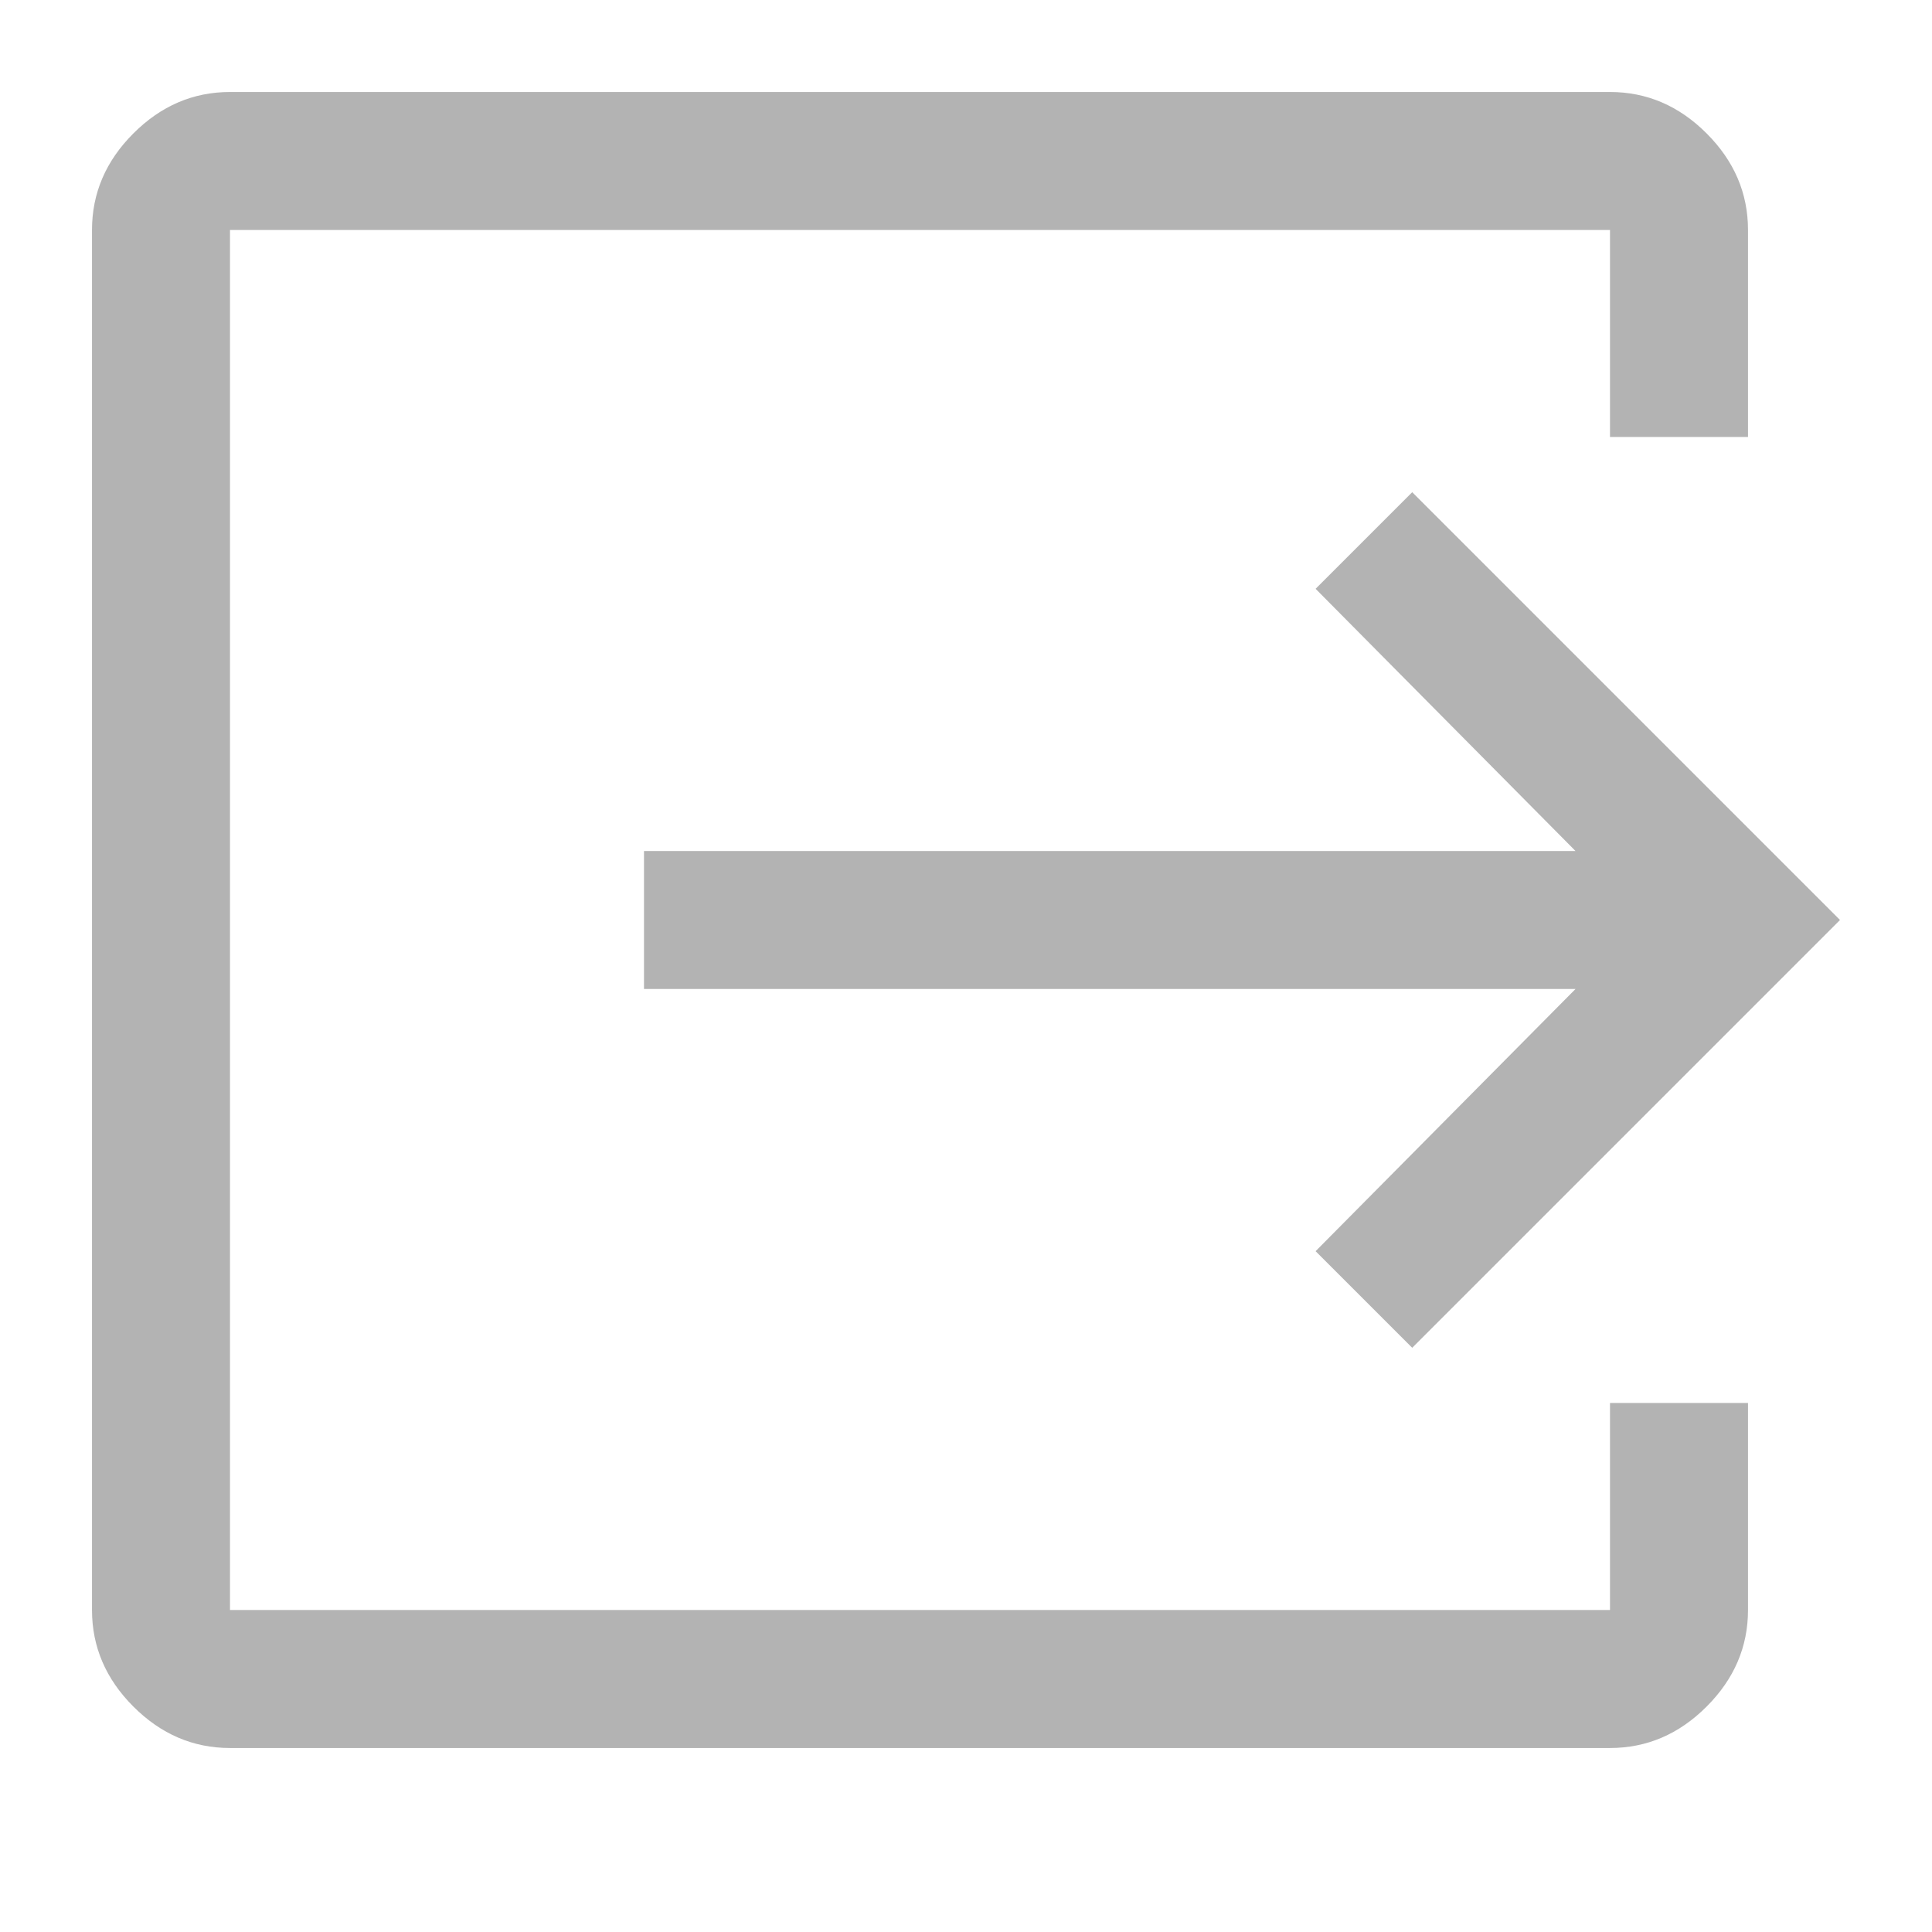
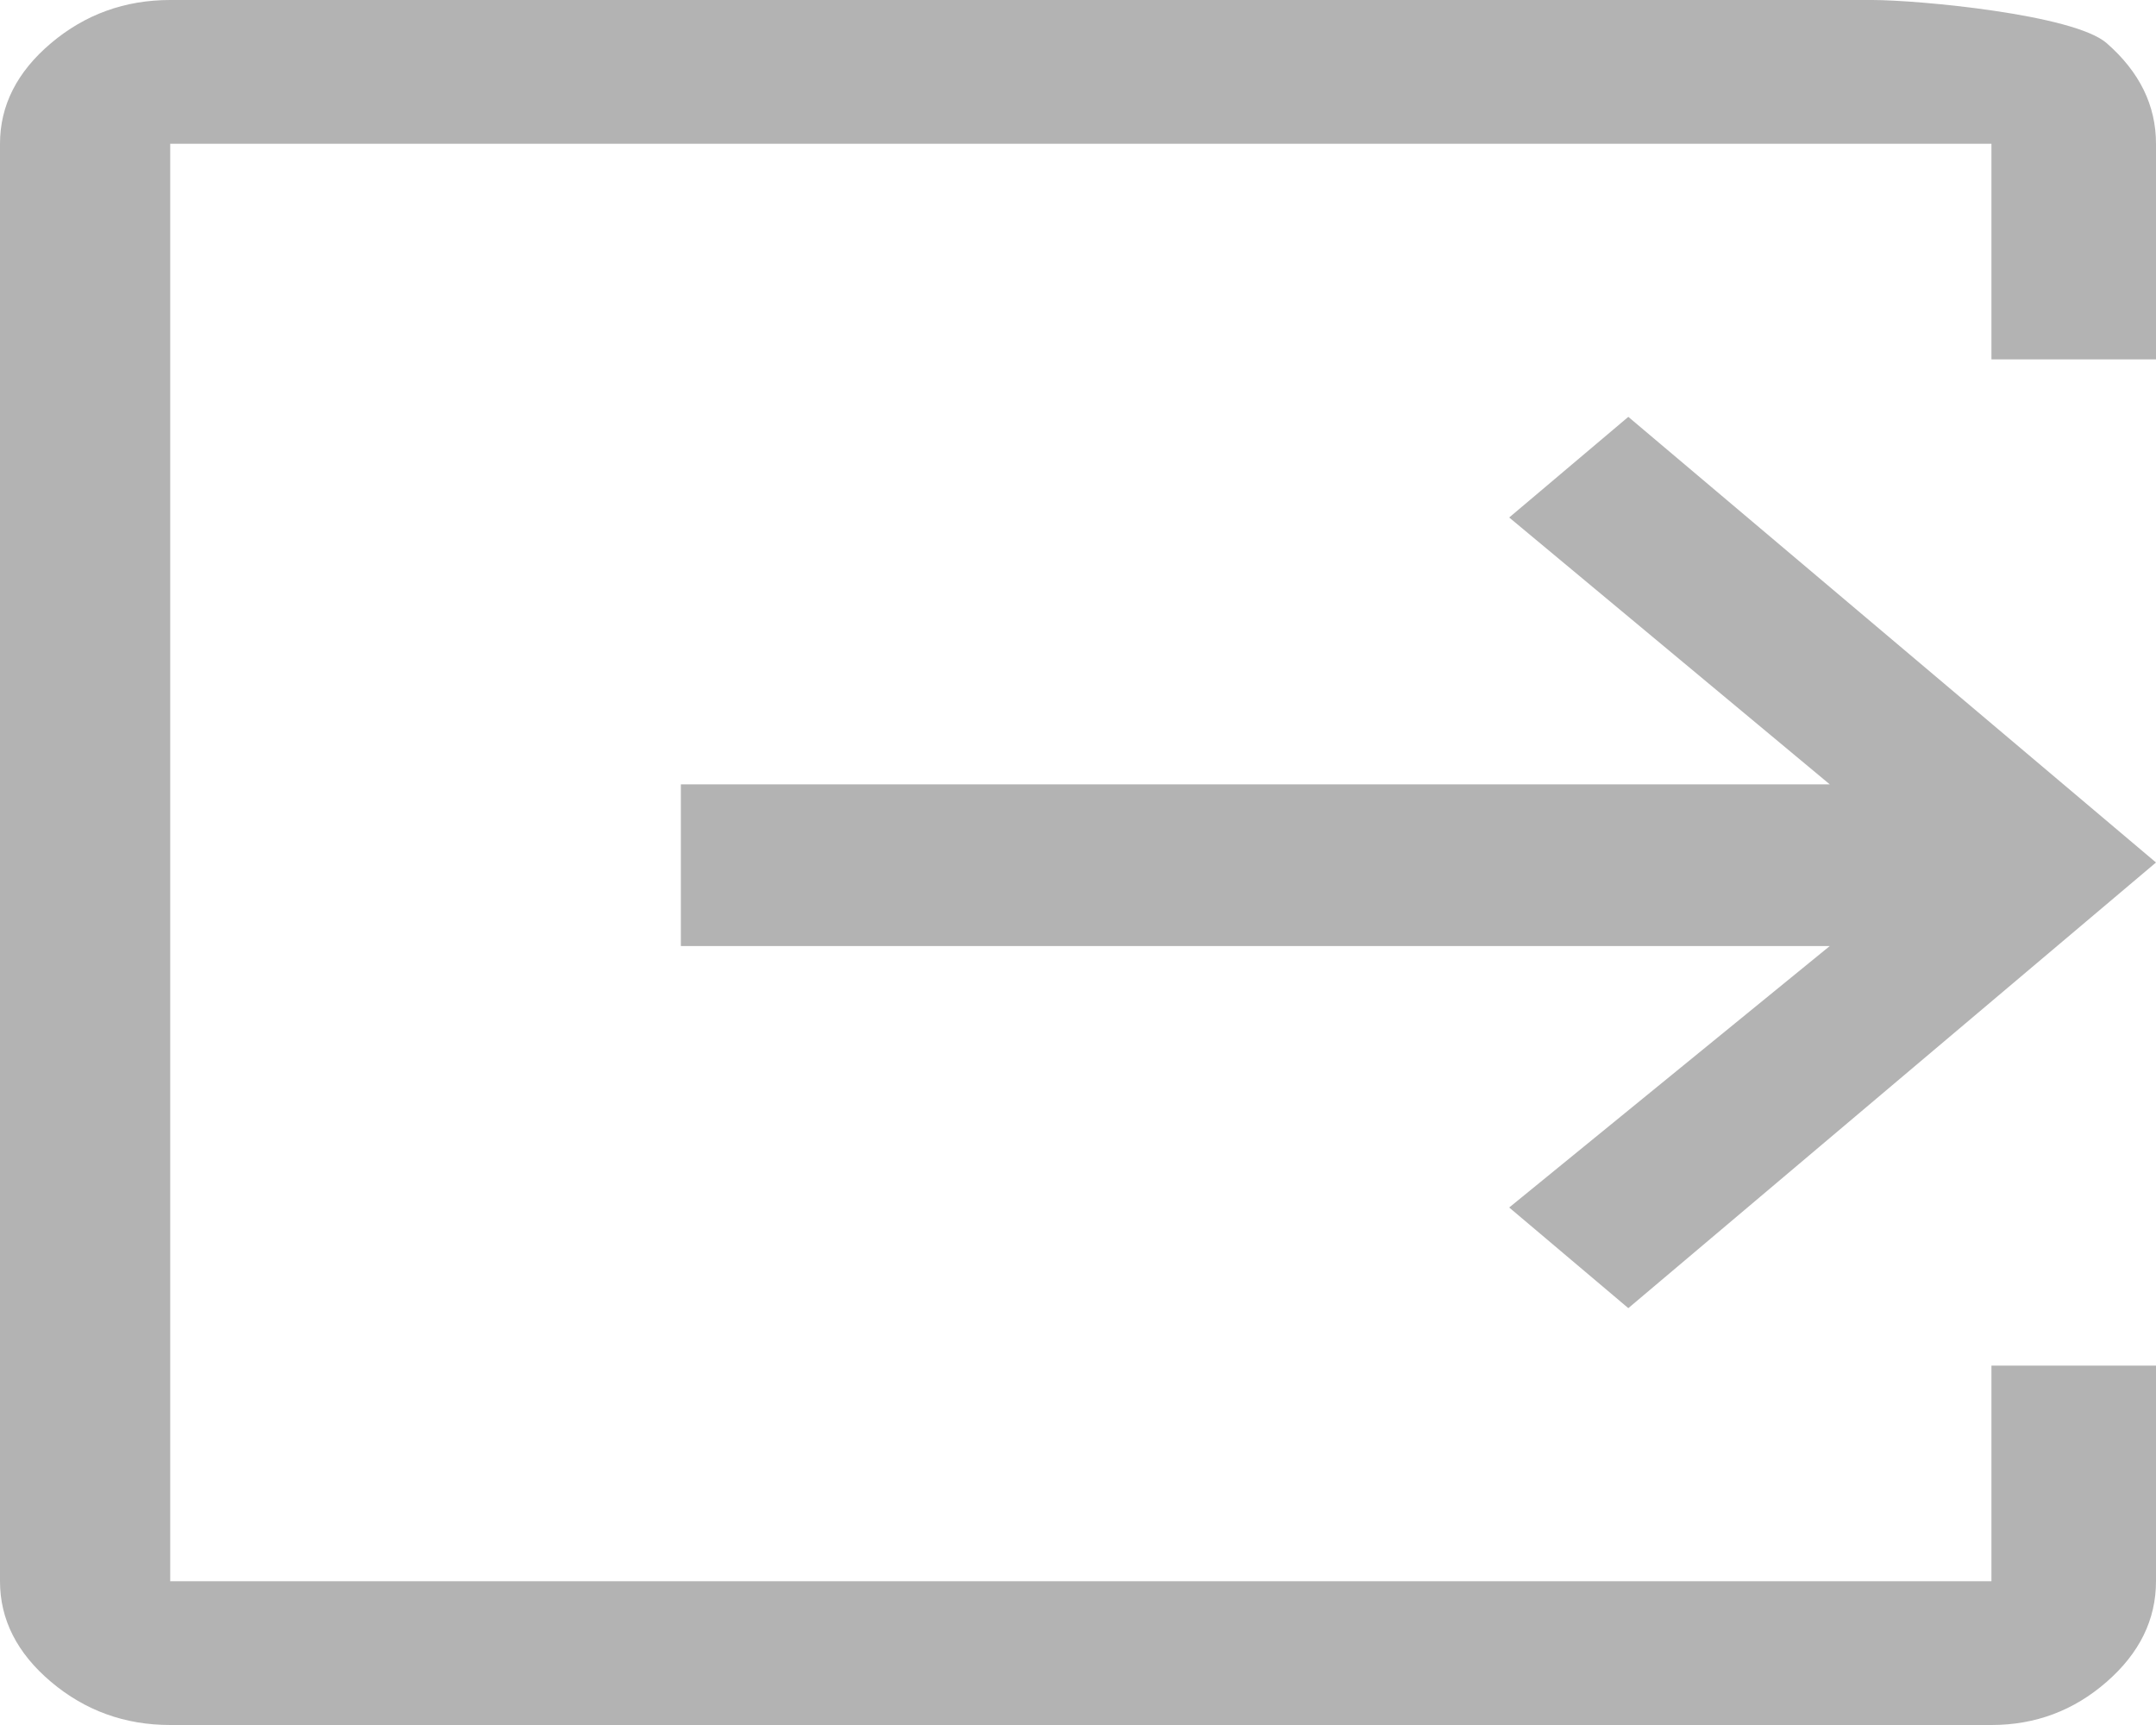
- <svg xmlns="http://www.w3.org/2000/svg" width="48" height="48" viewBox="4 4 42 42" fill="none">
-   <path d="M9 42C8.2 42 7.5 41.7 6.9 41.1C6.3 40.5 6 39.8 6 39V9C6 8.2 6.3 7.5 6.9 6.9C7.5 6.3 8.2 6 9 6H39C39.8 6 40.5 6.3 41.1 6.9C41.7 7.5 42 8.2 42 9V13.5H39V9H9V39H39V34.5H42V39C42 39.8 41.7 40.5 41.1 41.1C40.5 41.7 39.8 42 39 42H9ZM34.7 33.3L32.6 31.2L38.25 25.5H18V22.5H38.25L32.6 16.8L34.7 14.7L44 24L34.7 33.3Z" fill="#B3B3B3" />
+ <svg xmlns="http://www.w3.org/2000/svg" width="40" height="32" viewBox="0 0 40 32" fill="none">
+   <path d="M3.158 32C2.316 32 1.579 31.733 0.947 31.2C0.316 30.667 0 30.044 0 29.333V2.667C0 1.956 0.316 1.333 0.947 0.8C1.579 0.267 2.316 0 3.158 0H34.737C35.579 0 38.474 0.267 39.084 0.8C39.695 1.333 40 1.956 40 2.667V6.667H36.947V2.667H3.158V29.333H36.947V25.333H40V29.333C40 30.044 39.695 30.667 39.084 31.2C38.474 31.733 37.761 32 36.947 32H3.158ZM30.21 24.267L28 22.4L33.947 17.55H12.632V14.55H33.947L28 9.6L30.21 7.733L40 16L30.21 24.267Z" fill="#B3B3B3" />
</svg>
